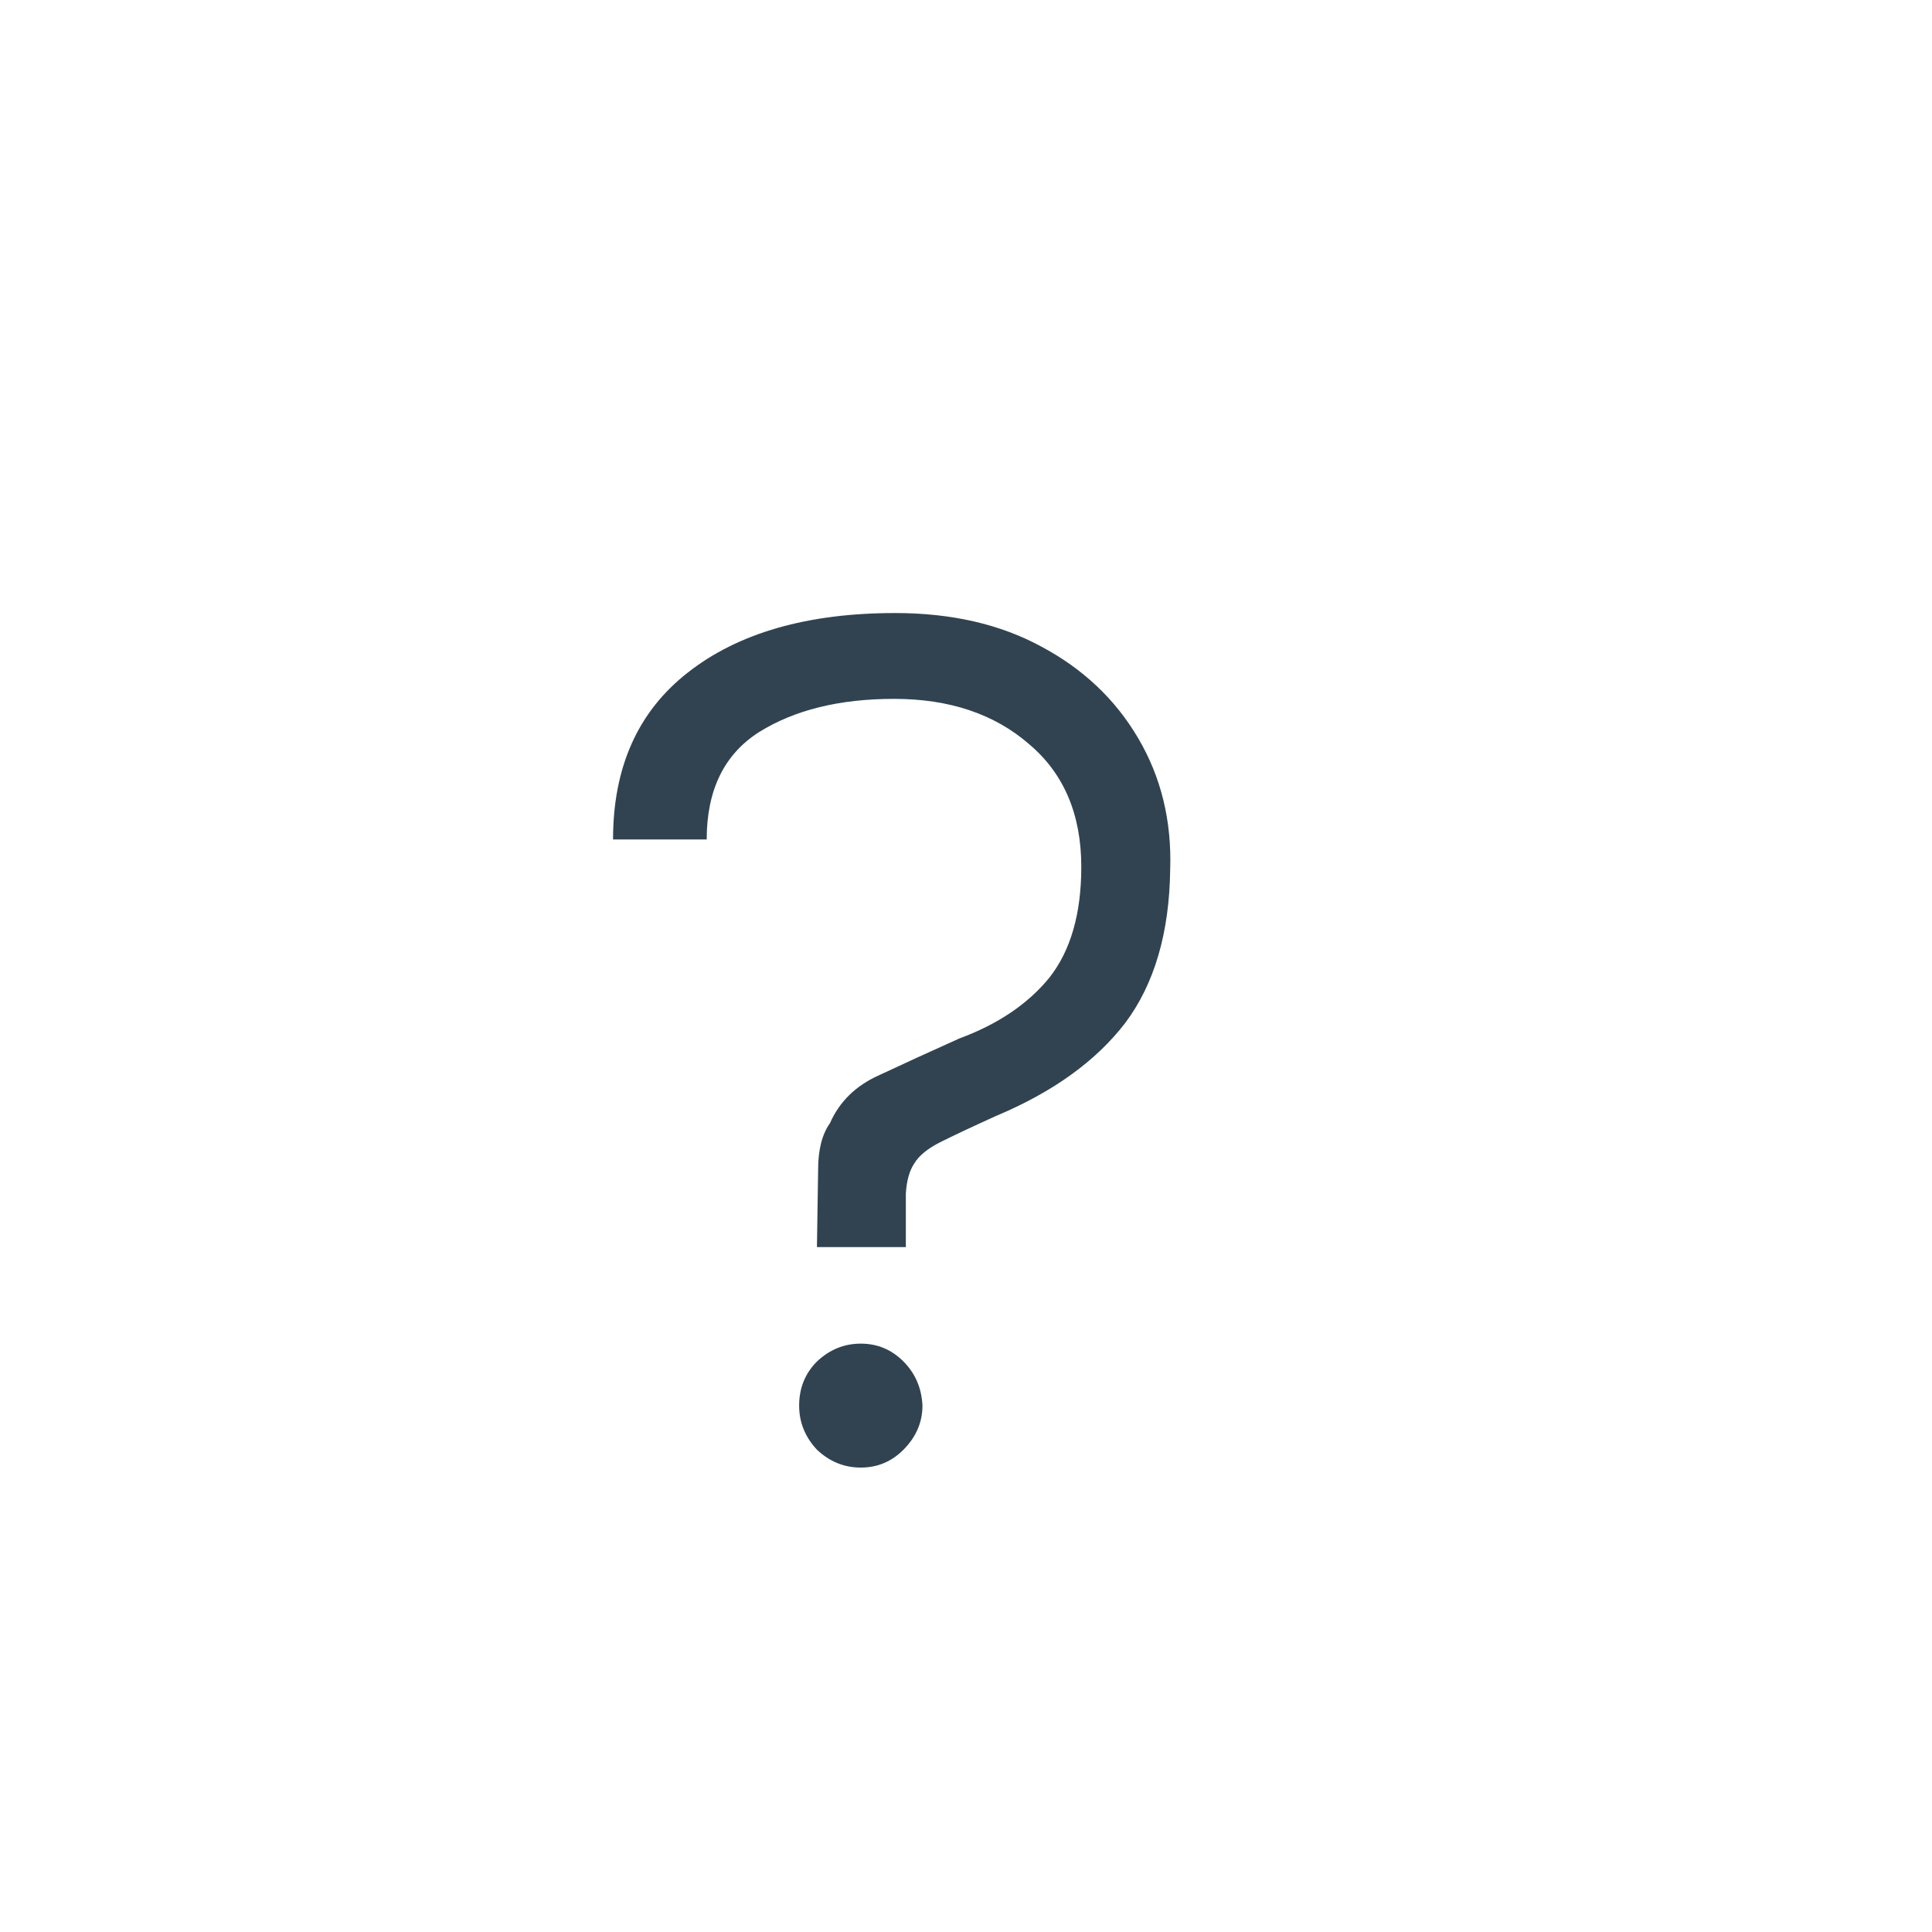
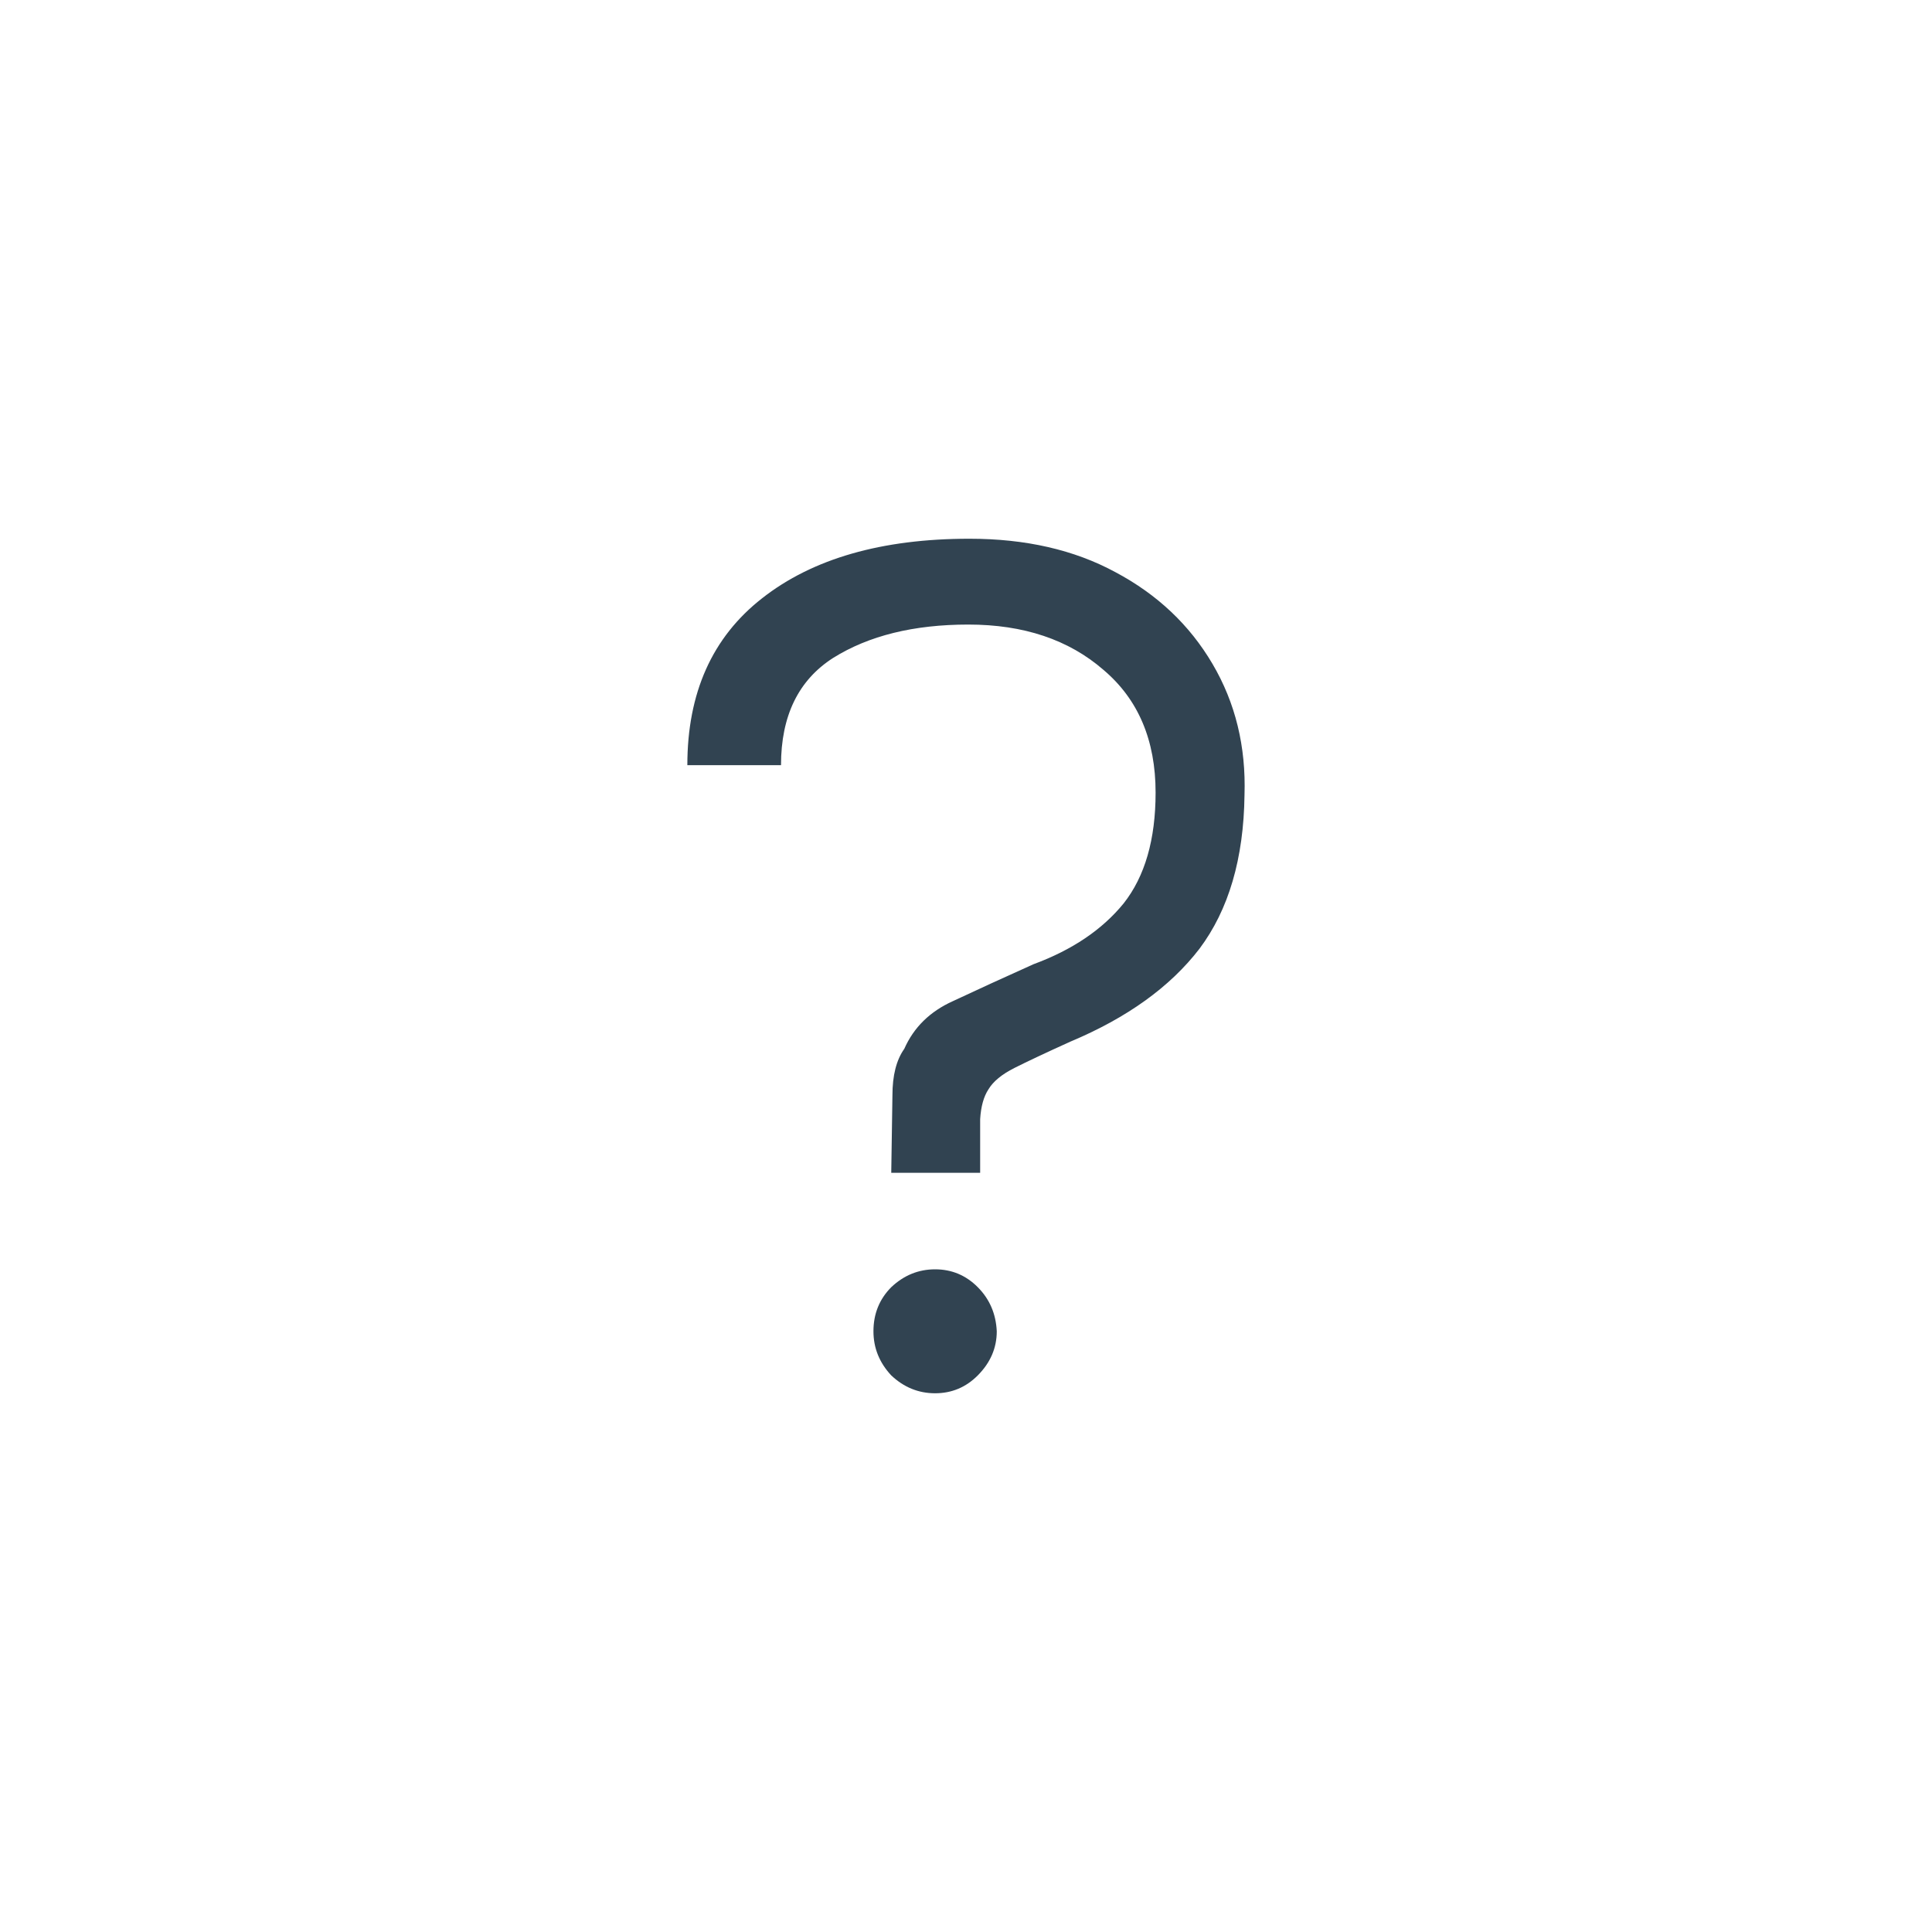
- <svg xmlns="http://www.w3.org/2000/svg" viewBox="-16 -16 52 52" fill="none">
+ <svg xmlns="http://www.w3.org/2000/svg" viewBox="-18 -14 52 52" fill="none">
  <path d="M5.988 17.566L6.02 15.48C6.02 14.946 6.126 14.529 6.339 14.229C6.594 13.652 7.03 13.224 7.647 12.946C8.285 12.647 9.008 12.315 9.817 11.952C10.859 11.567 11.667 11.022 12.242 10.316C12.816 9.589 13.103 8.594 13.103 7.333C13.103 5.921 12.635 4.82 11.699 4.029C10.763 3.216 9.551 2.81 8.062 2.81C6.594 2.81 5.382 3.109 4.424 3.708C3.489 4.307 3.021 5.269 3.021 6.595H0.5C0.5 4.649 1.17 3.152 2.51 2.104C3.871 1.035 5.733 0.5 8.094 0.5C9.604 0.5 10.912 0.799 12.018 1.398C13.146 1.997 14.018 2.82 14.634 3.868C15.251 4.916 15.538 6.092 15.496 7.397C15.475 9.108 15.07 10.487 14.284 11.535C13.496 12.561 12.337 13.395 10.806 14.037C10.146 14.336 9.646 14.572 9.306 14.743C8.966 14.914 8.732 15.106 8.604 15.32C8.477 15.513 8.402 15.78 8.381 16.122C8.381 16.464 8.381 16.945 8.381 17.566H5.988ZM7.168 23.5C6.722 23.5 6.328 23.34 5.988 23.019C5.669 22.677 5.509 22.281 5.509 21.832C5.509 21.361 5.669 20.966 5.988 20.645C6.328 20.324 6.722 20.164 7.168 20.164C7.615 20.164 7.998 20.324 8.317 20.645C8.636 20.966 8.806 21.361 8.828 21.832C8.828 22.281 8.657 22.677 8.317 23.019C7.998 23.34 7.615 23.5 7.168 23.5Z" fill="#314351" />
</svg>
